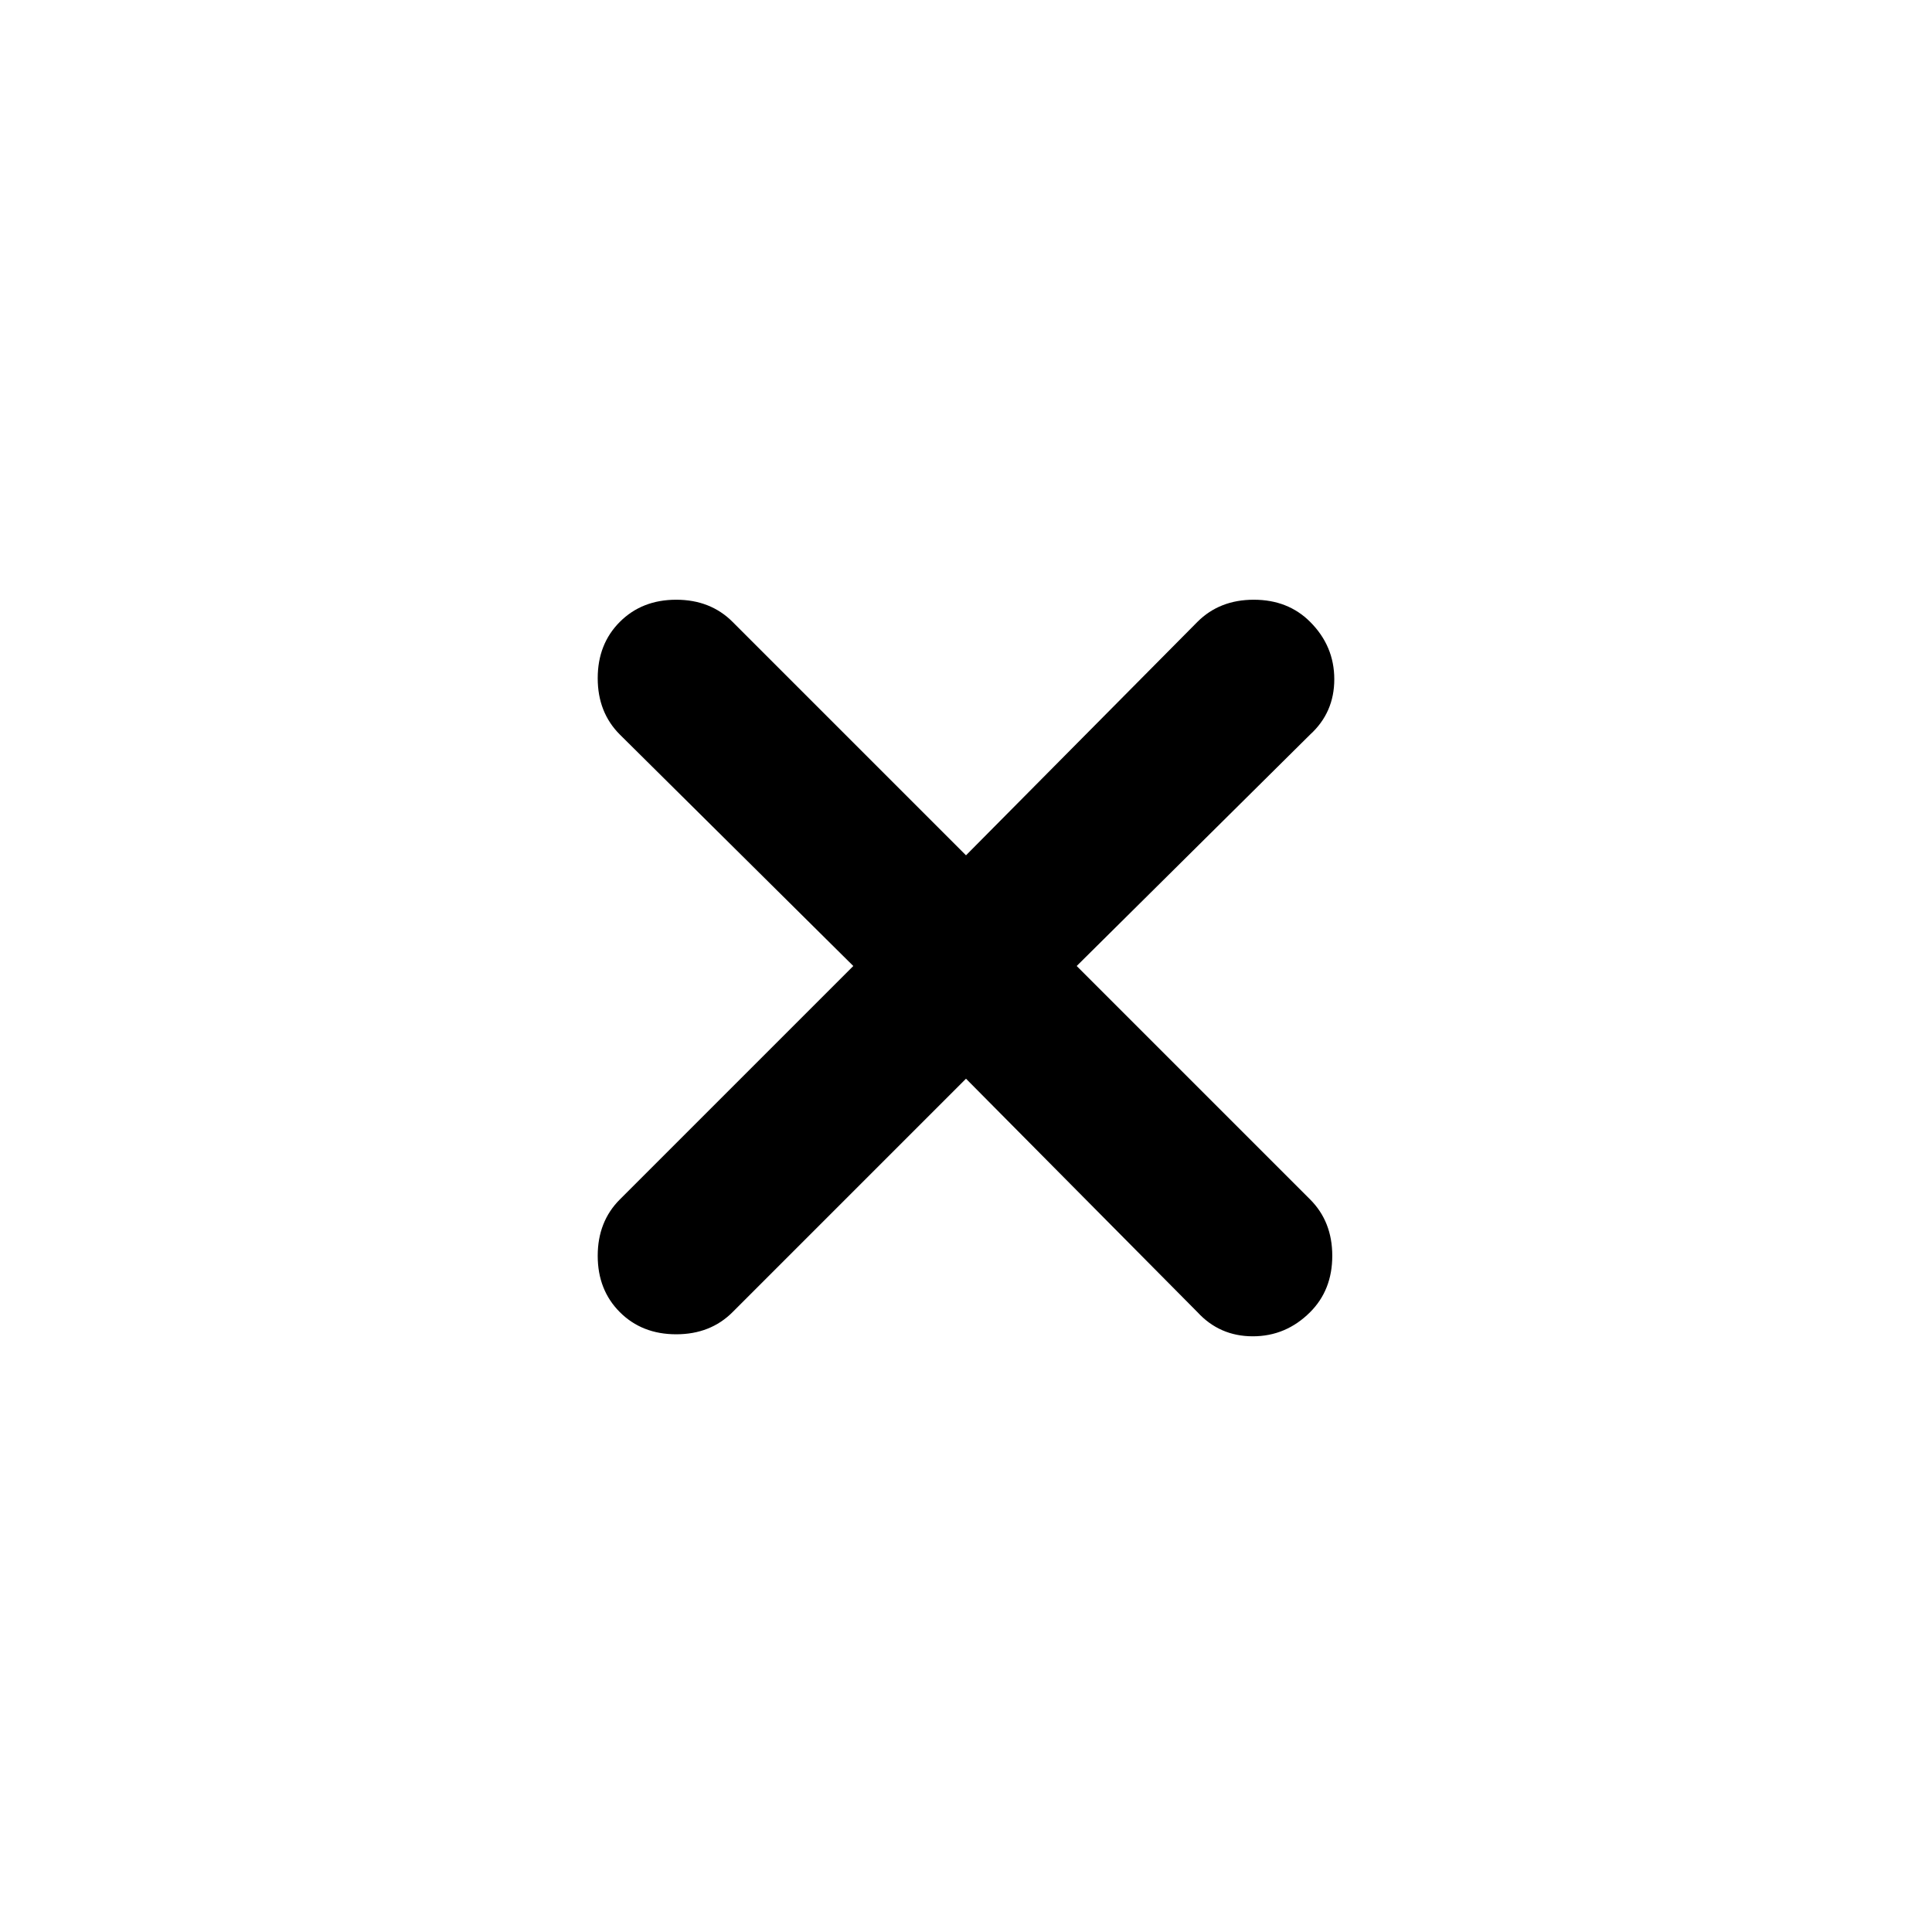
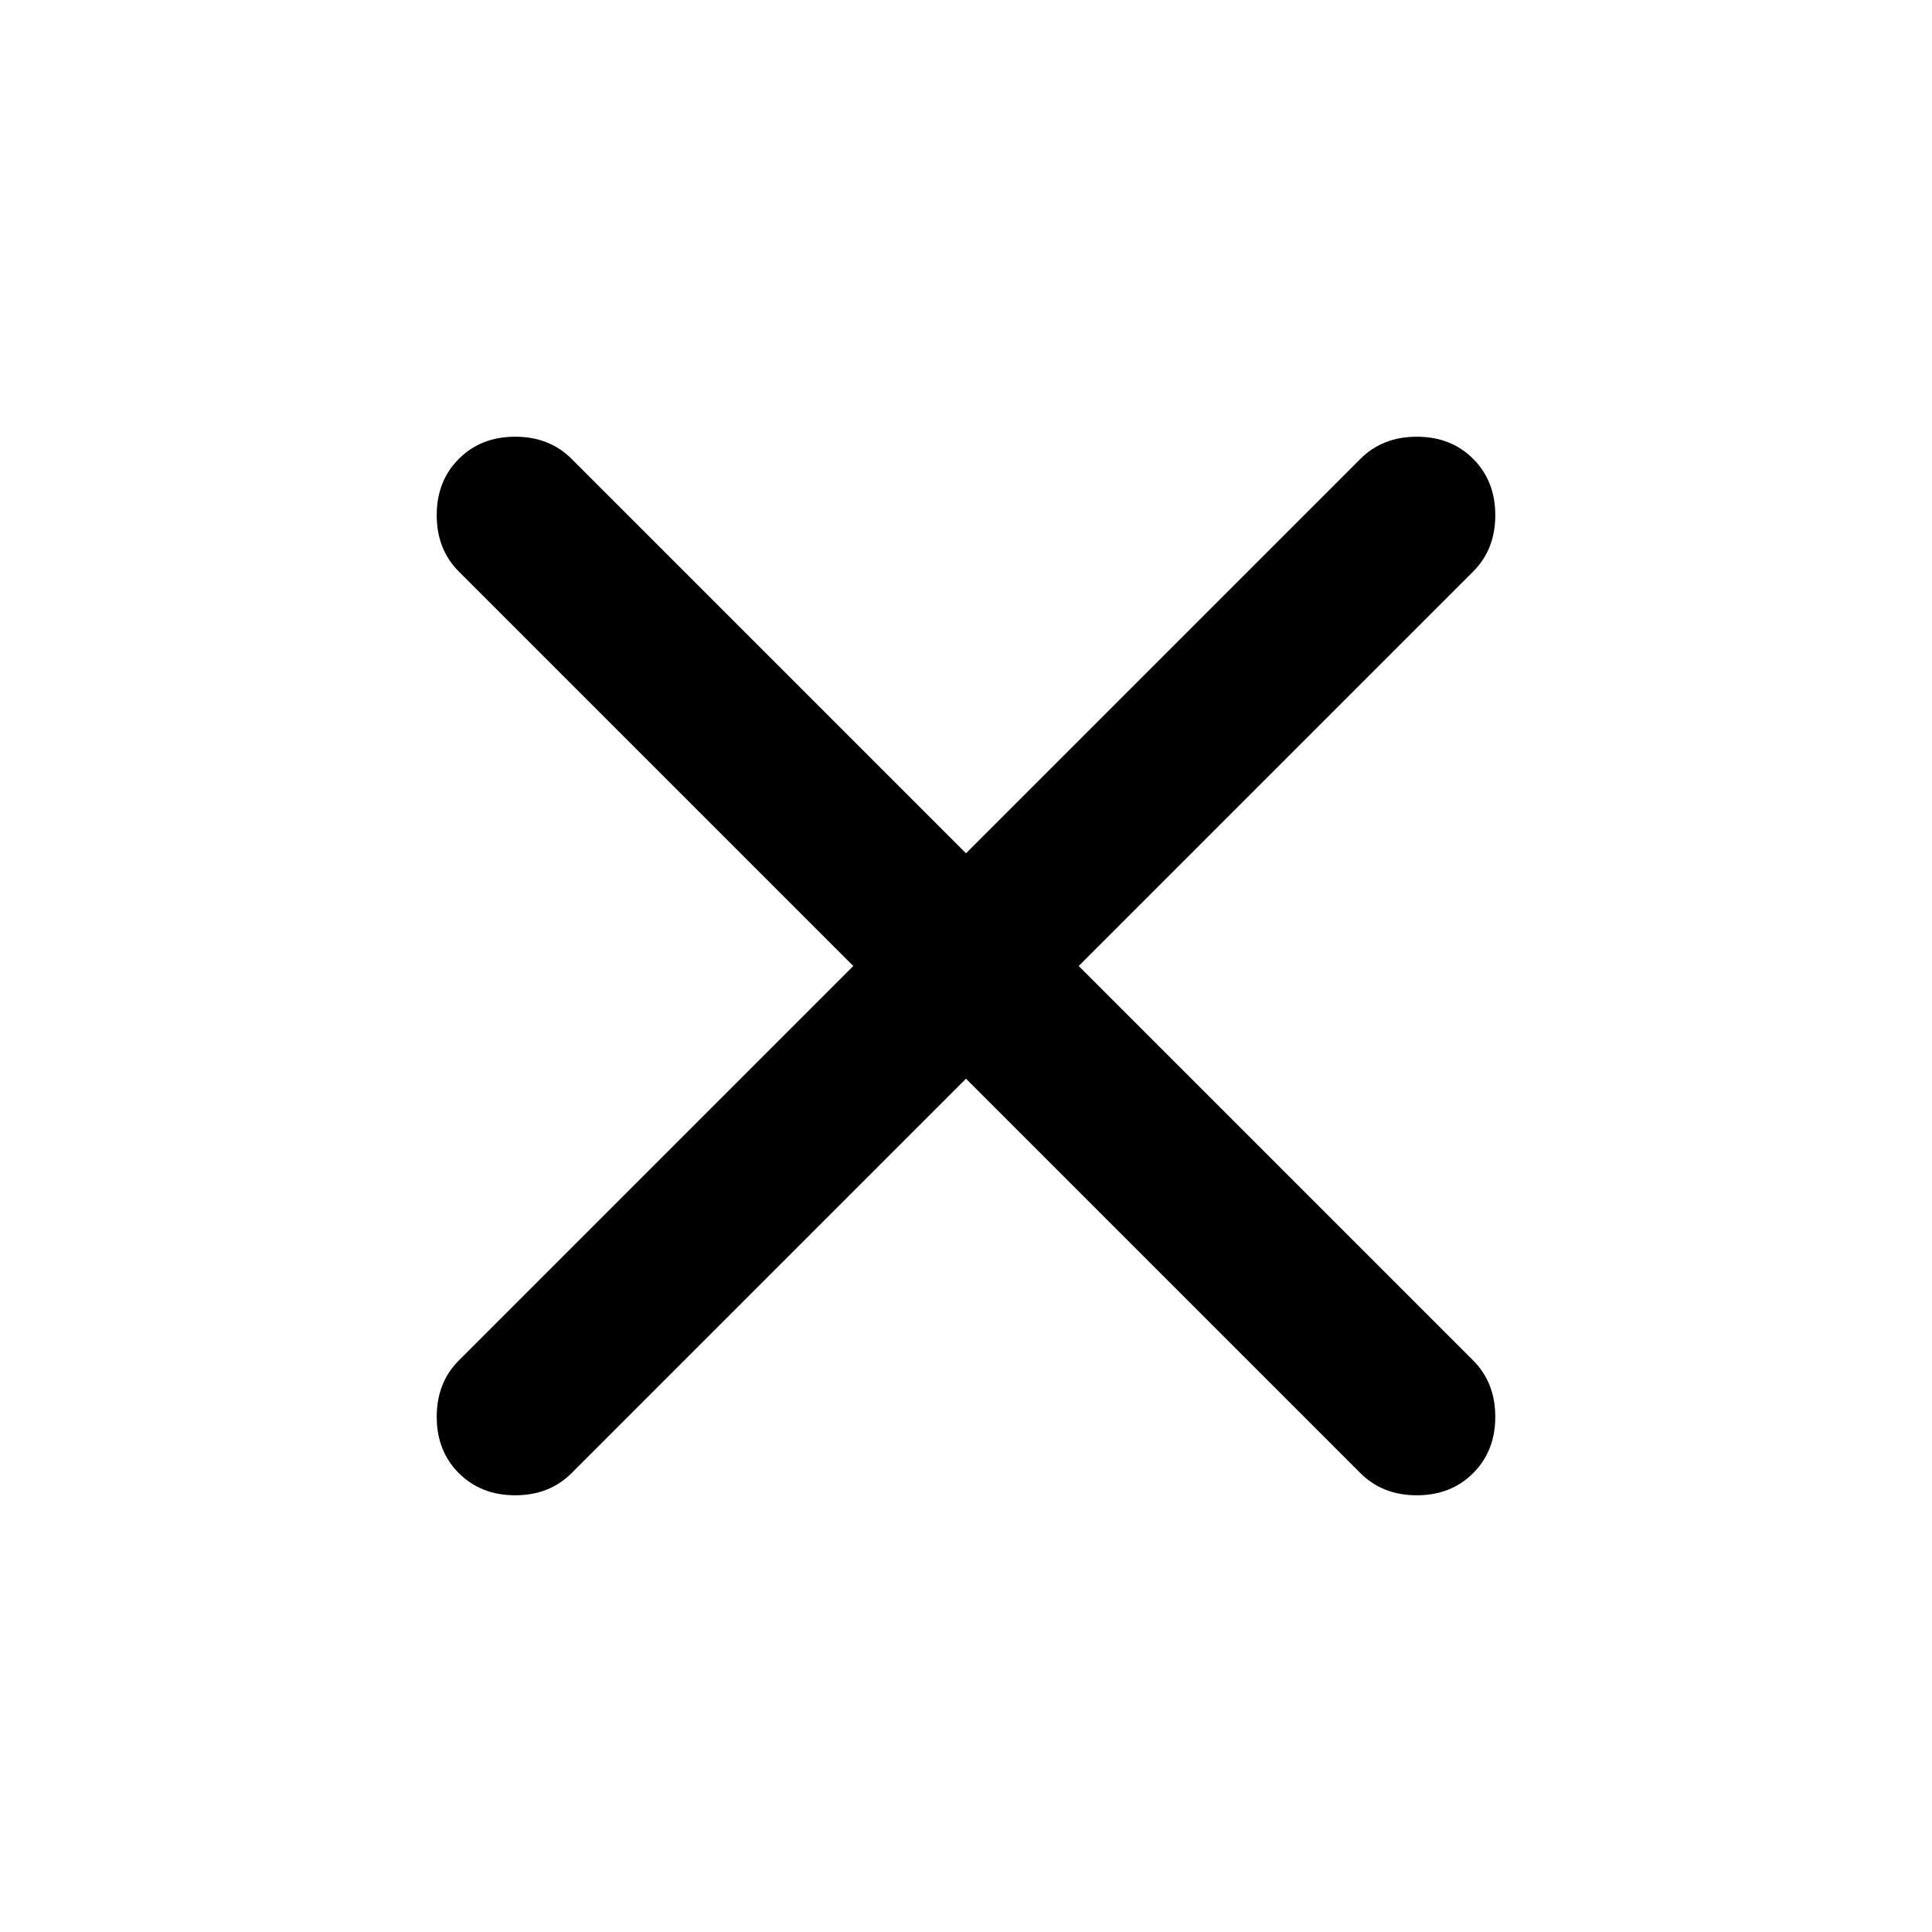
<svg xmlns="http://www.w3.org/2000/svg" width="32" height="32" viewBox="0 0 24 24">
-   <path fill="currentColor" d="m12 13.4l-2.9 2.9q-.275.275-.7.275t-.7-.275t-.275-.7t.275-.7l2.9-2.9l-2.9-2.875q-.275-.275-.275-.7t.275-.7t.7-.275t.7.275l2.9 2.9l2.875-2.9q.275-.275.7-.275t.7.275q.3.3.3.713t-.3.687L13.375 12l2.9 2.9q.275.275.275.7t-.275.7q-.3.3-.712.3t-.688-.3z" />
+   <path fill="currentColor" d="m12 13.4l-4.9 4.9q-.275.275-.7.275t-.7-.275t-.275-.7t.275-.7l4.9-4.9l-4.9-4.9q-.275-.275-.275-.7t.275-.7t.7-.275t.7.275l4.9 4.9l4.9-4.9q.275-.275.7-.275t.7.275t.275.7t-.275.7L13.4 12l4.9 4.9q.275.275.275.7t-.275.7t-.7.275t-.7-.275z" />
</svg>
